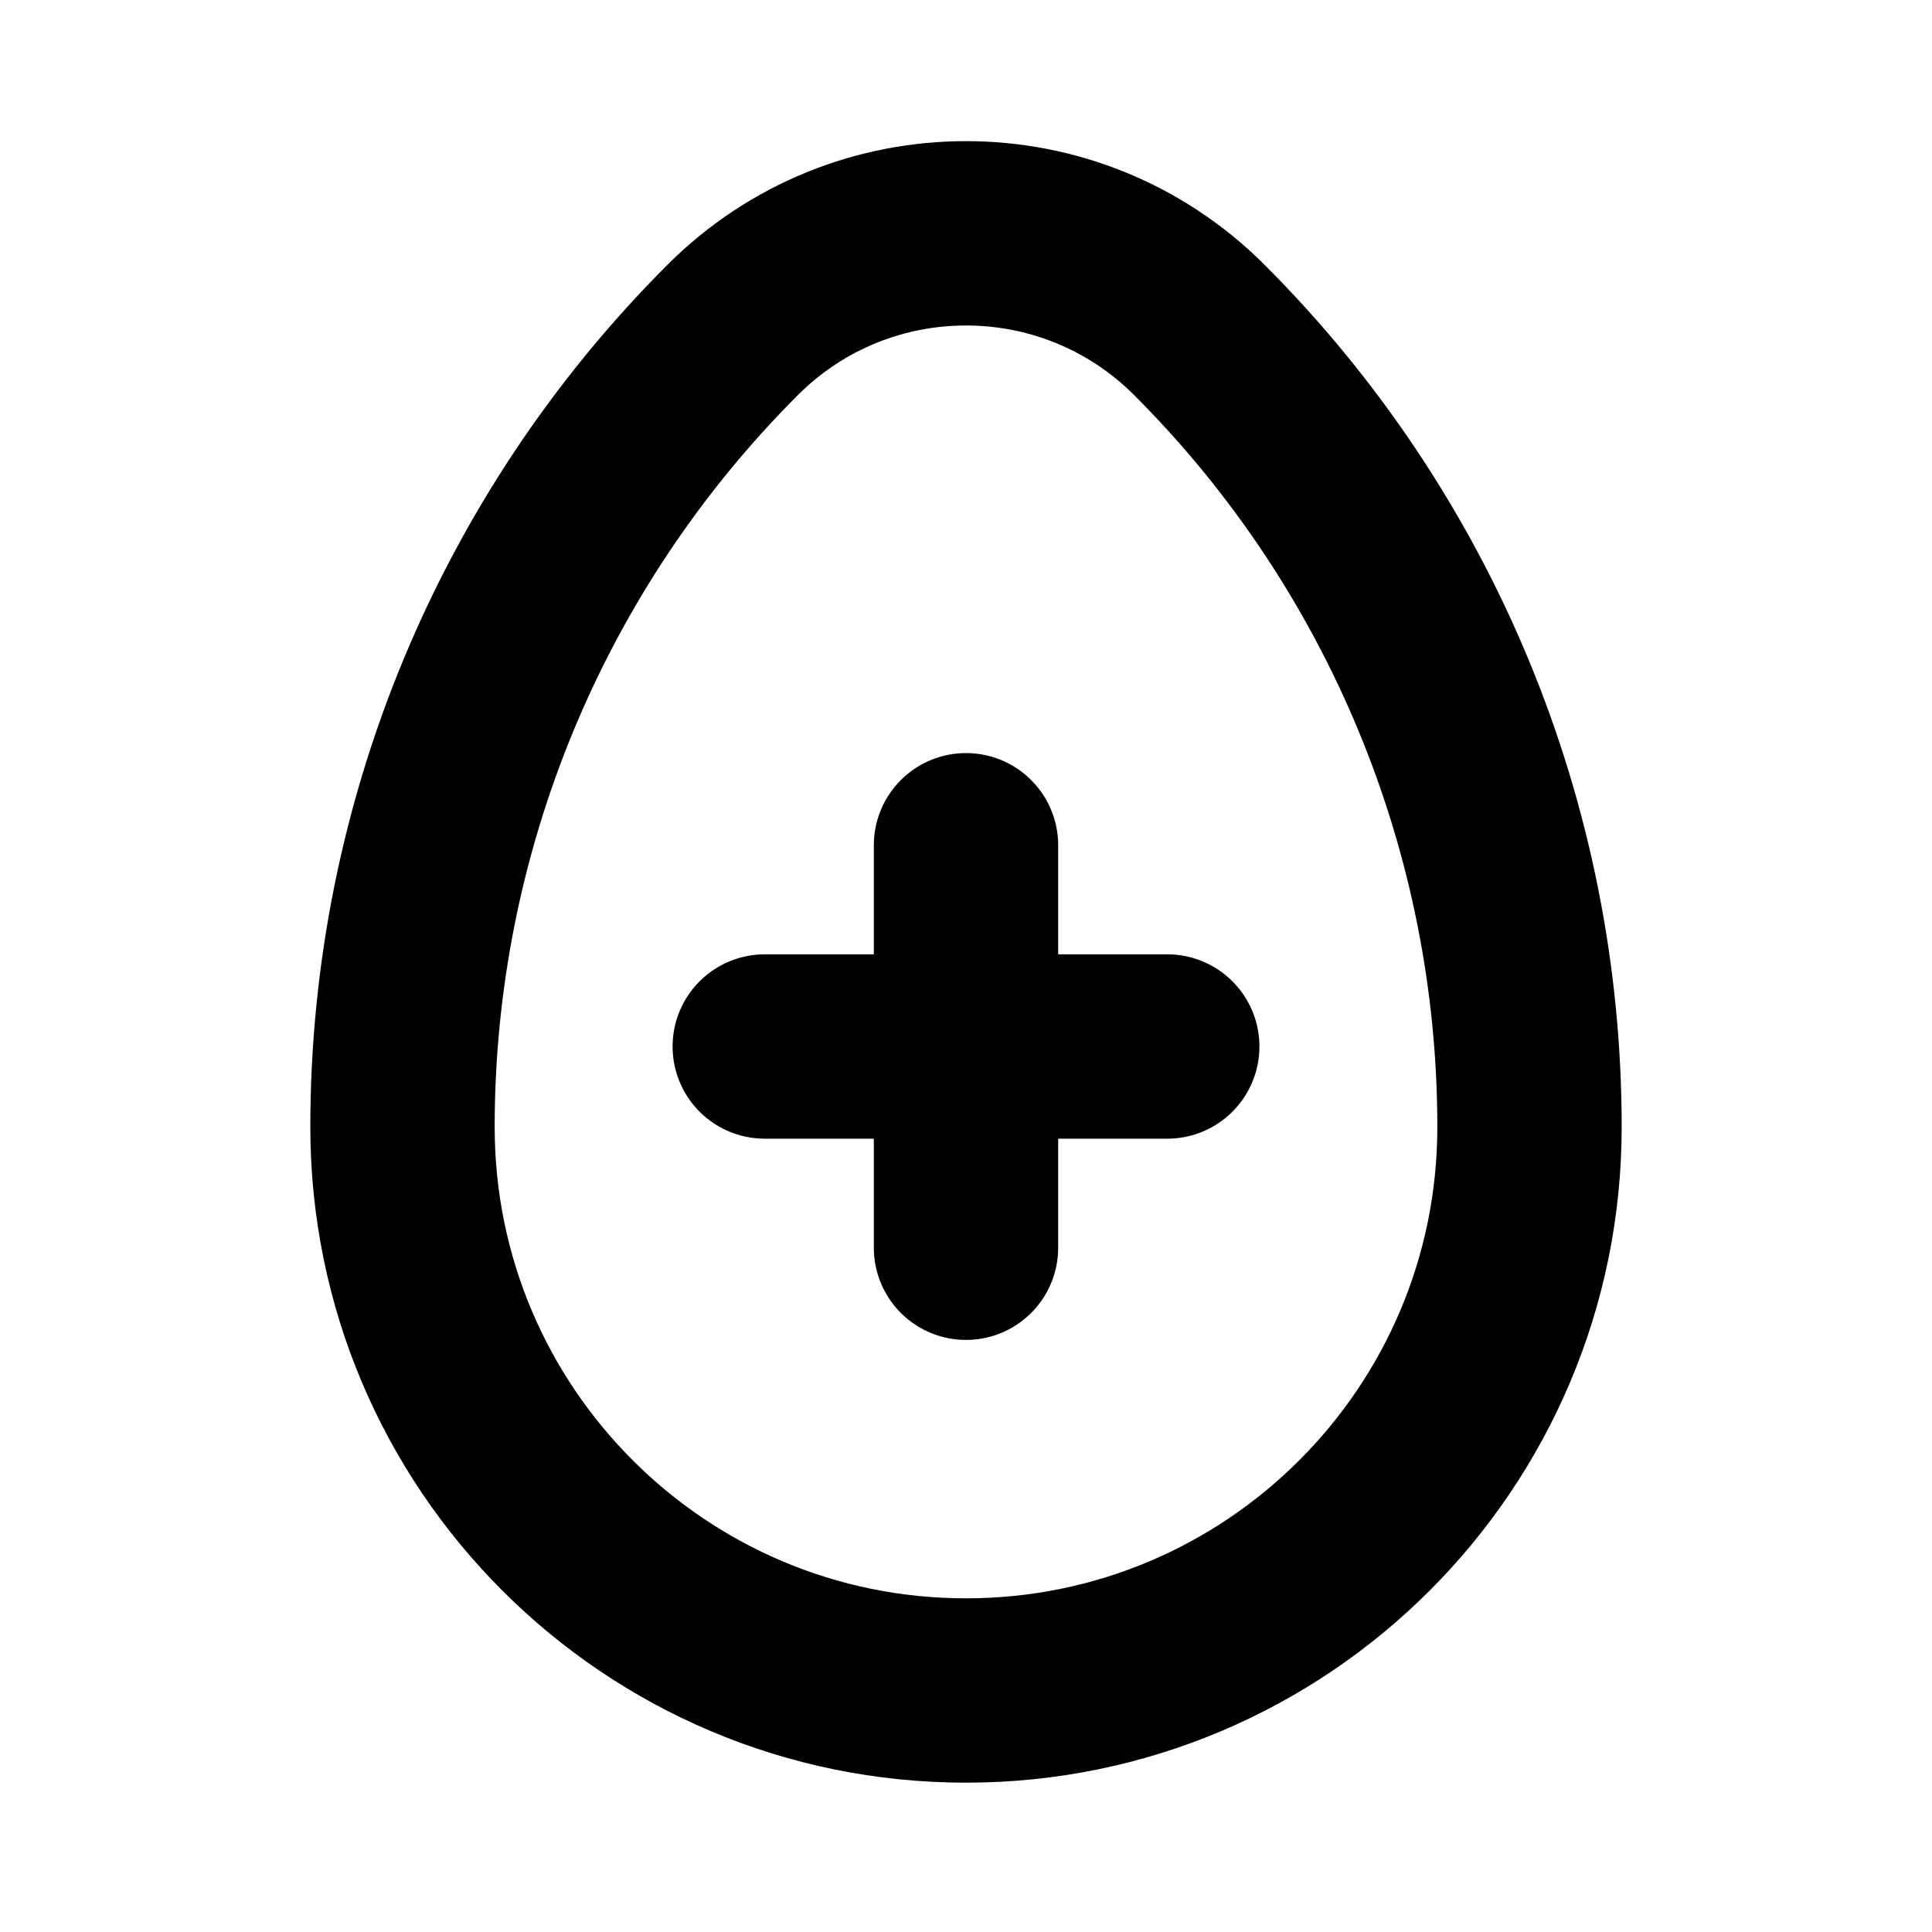
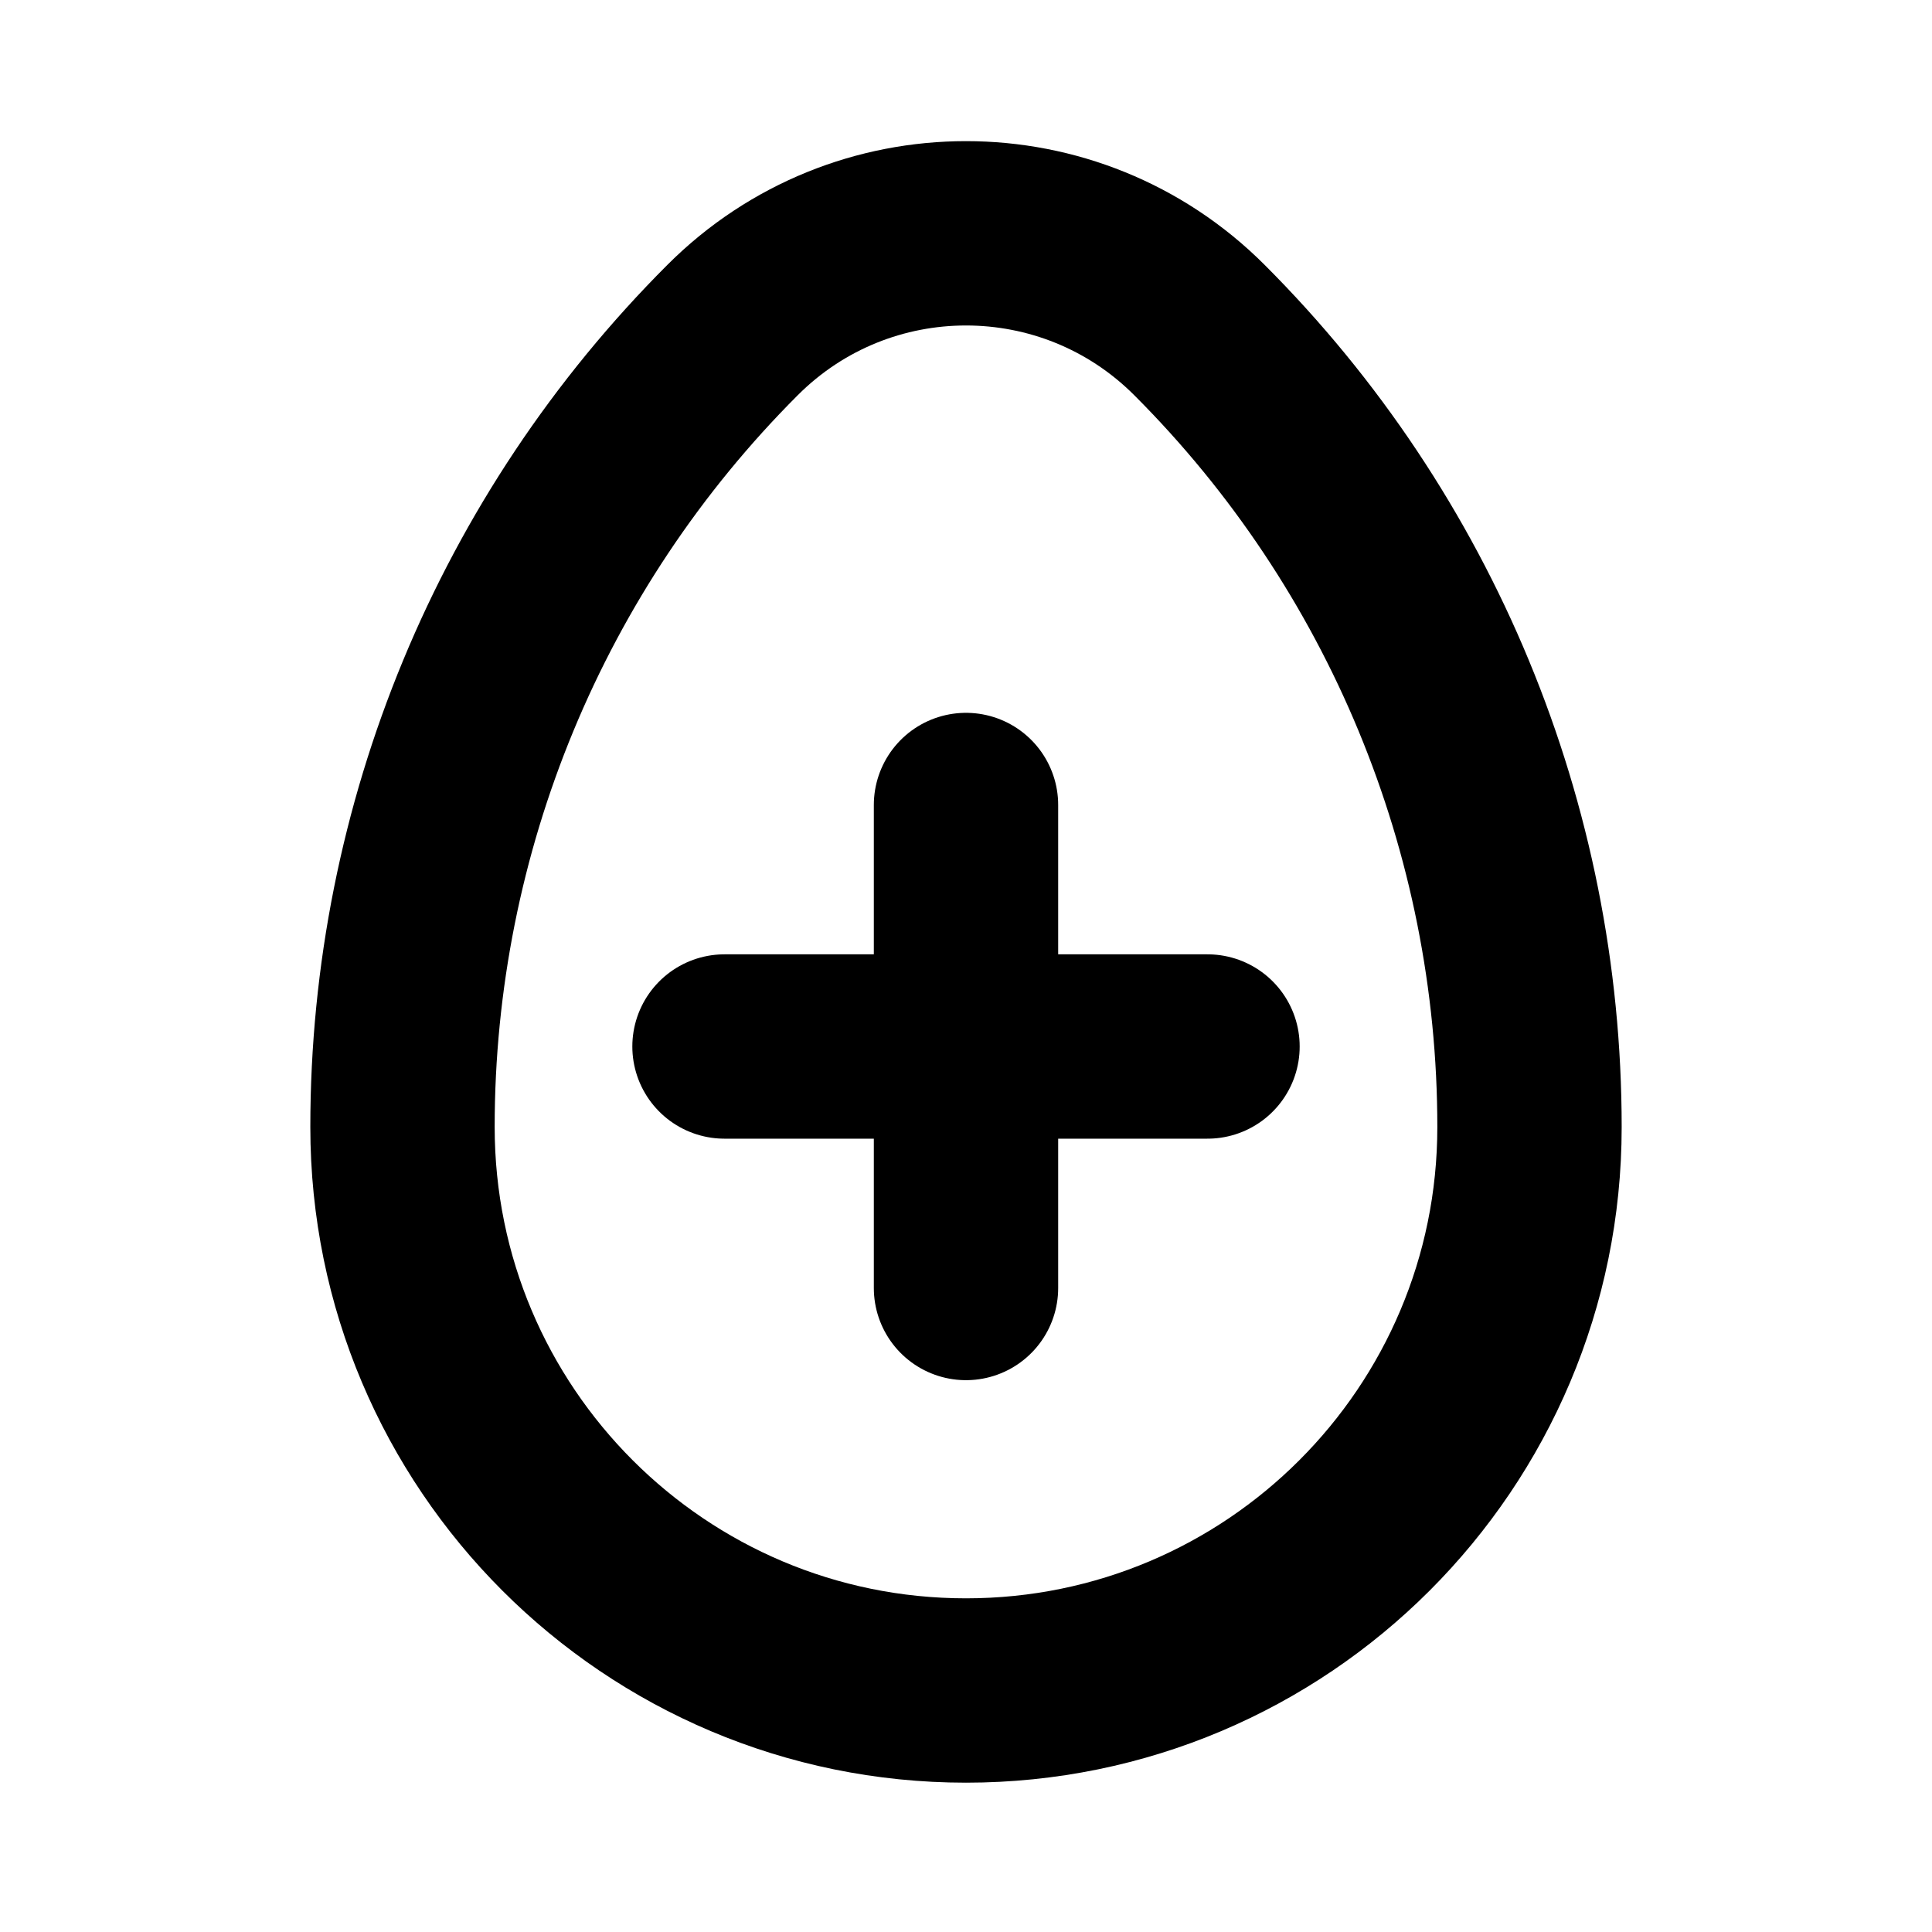
<svg xmlns="http://www.w3.org/2000/svg" width="24" height="24" viewBox="0 0 24 24" fill="none" stroke="currentColor" stroke-width="2.29" stroke-linecap="round" stroke-linejoin="round">
  <path d="M5 14A7 7 0 0 0 19 14A14 14 0 0 0 14.9 4.1A4.1 4.1 0 0 0 9.1 4.1A14 14 0 0 0 5 14Z" />
-   <path d="M12 10.5 12 15.5M9.5 13 14.5 13" />
+   <path d="M12 10 12 16M9 13 15 13" />
</svg>
